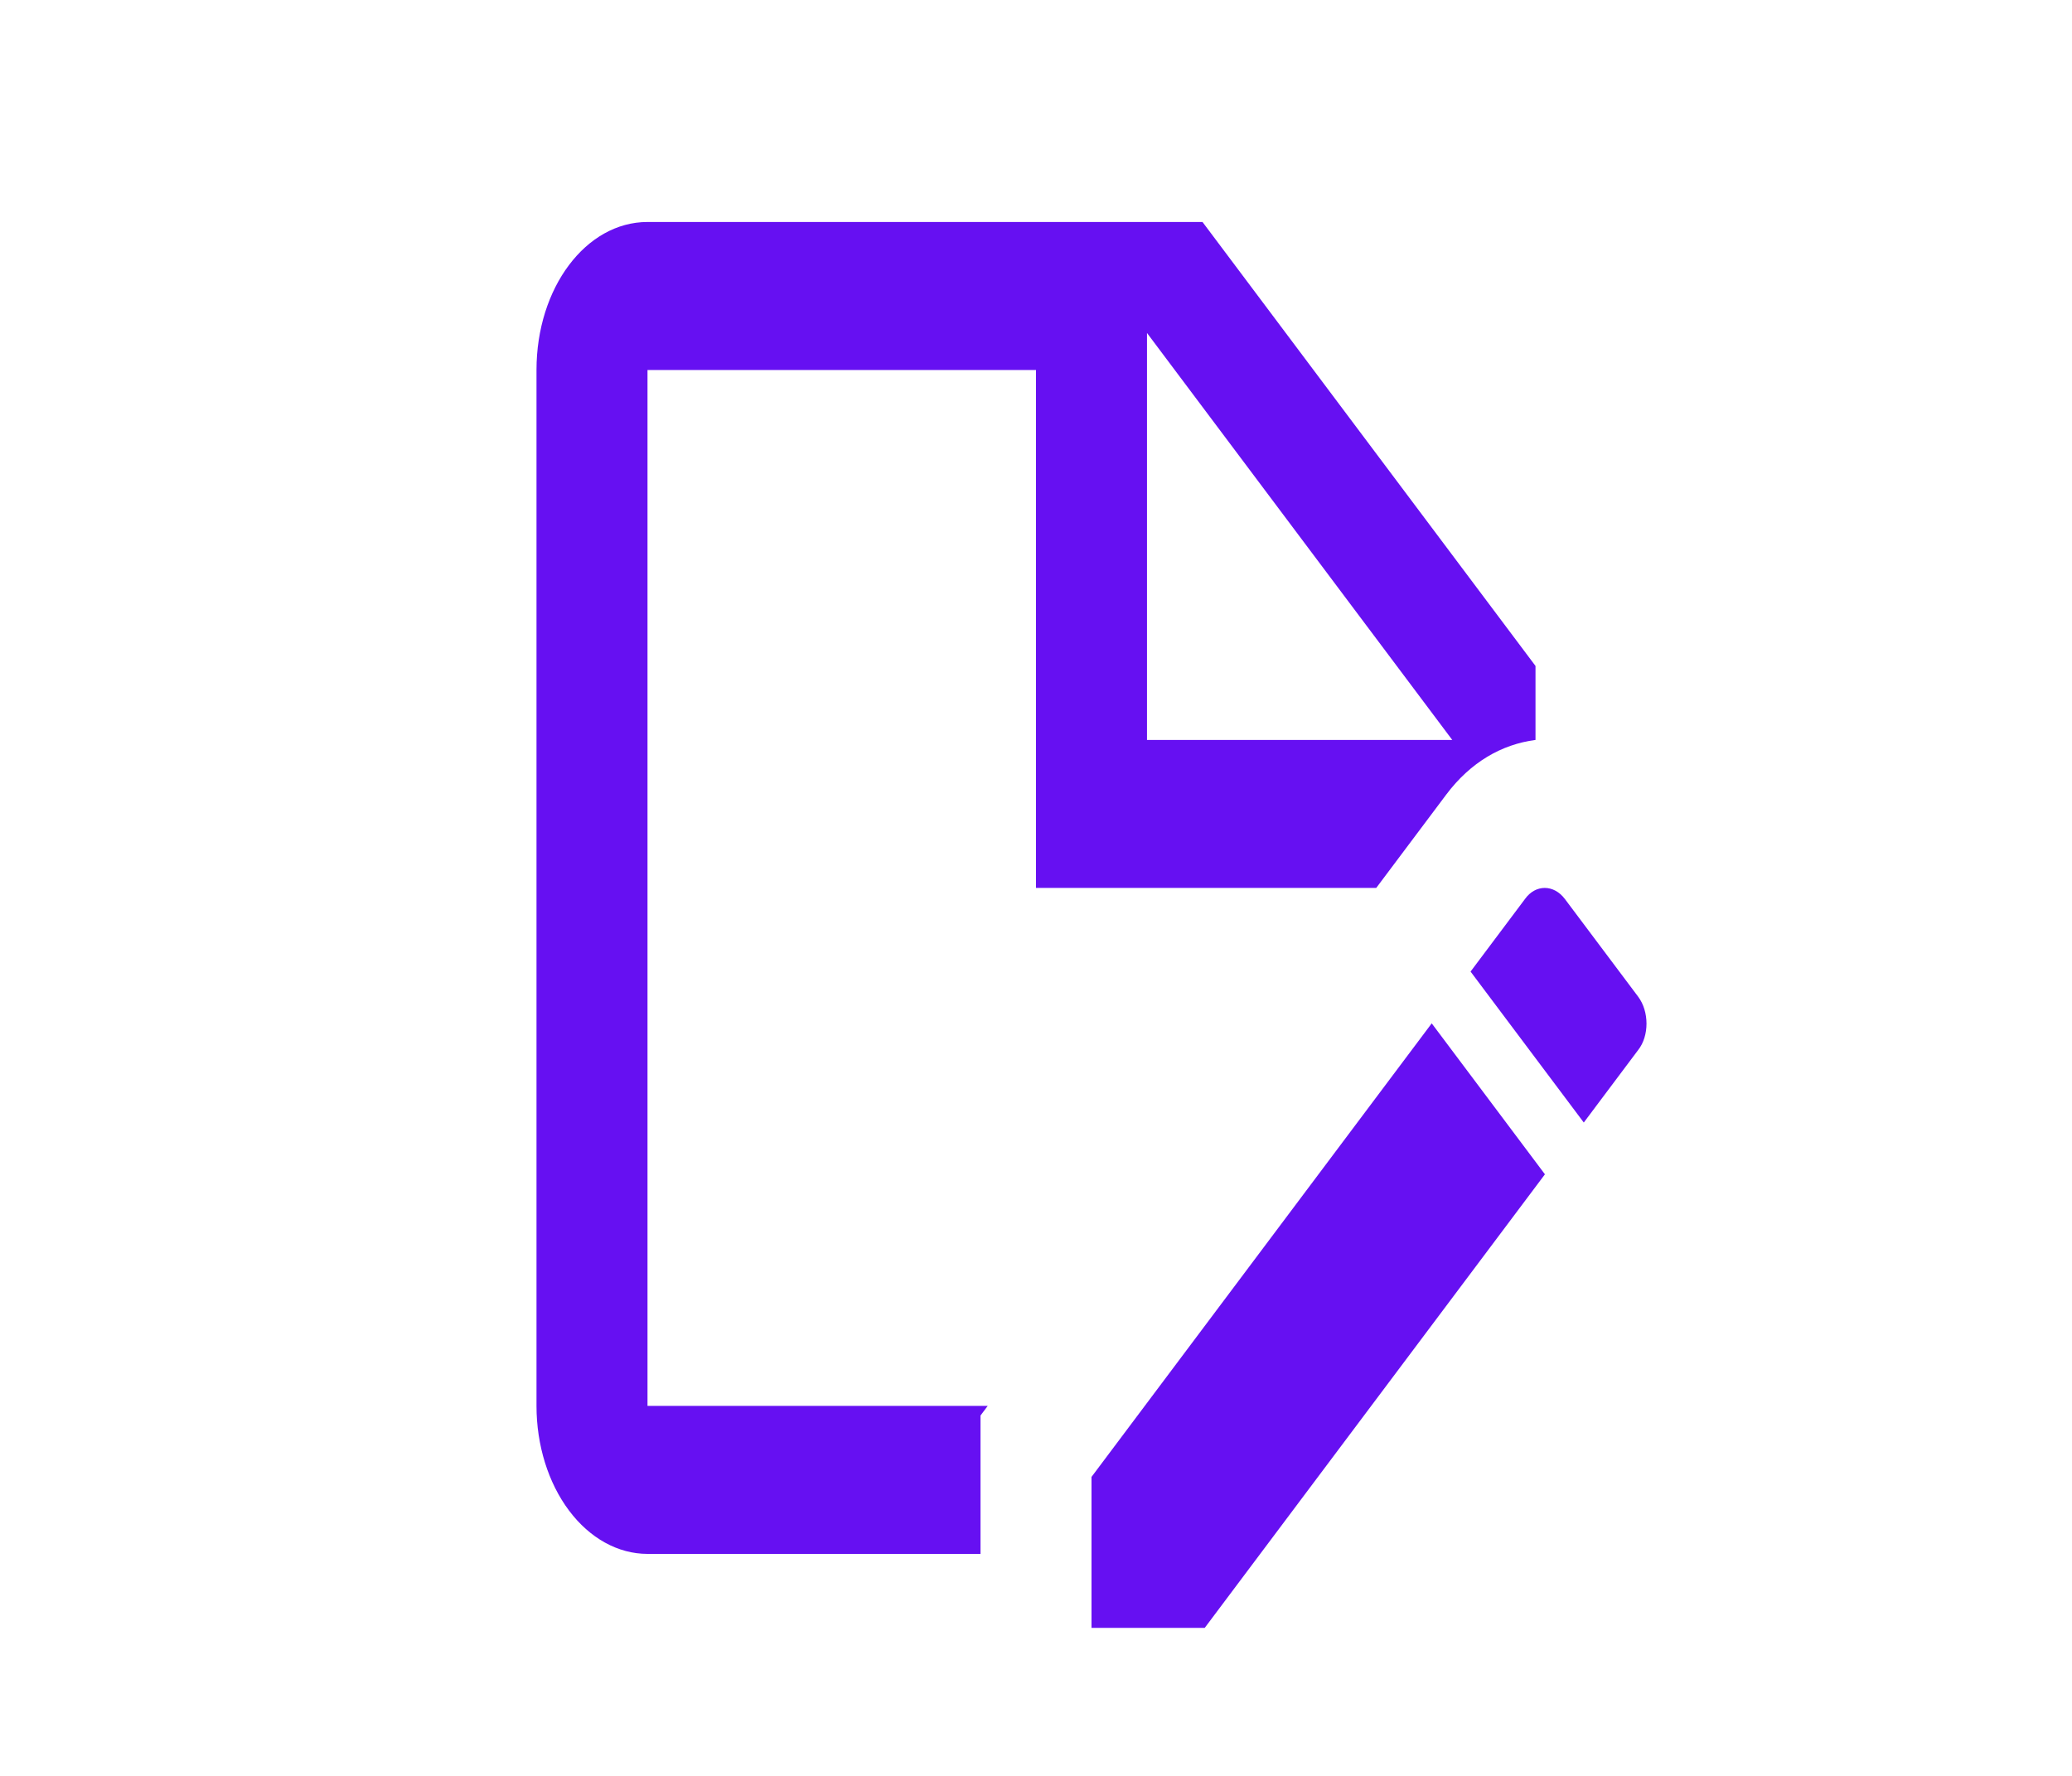
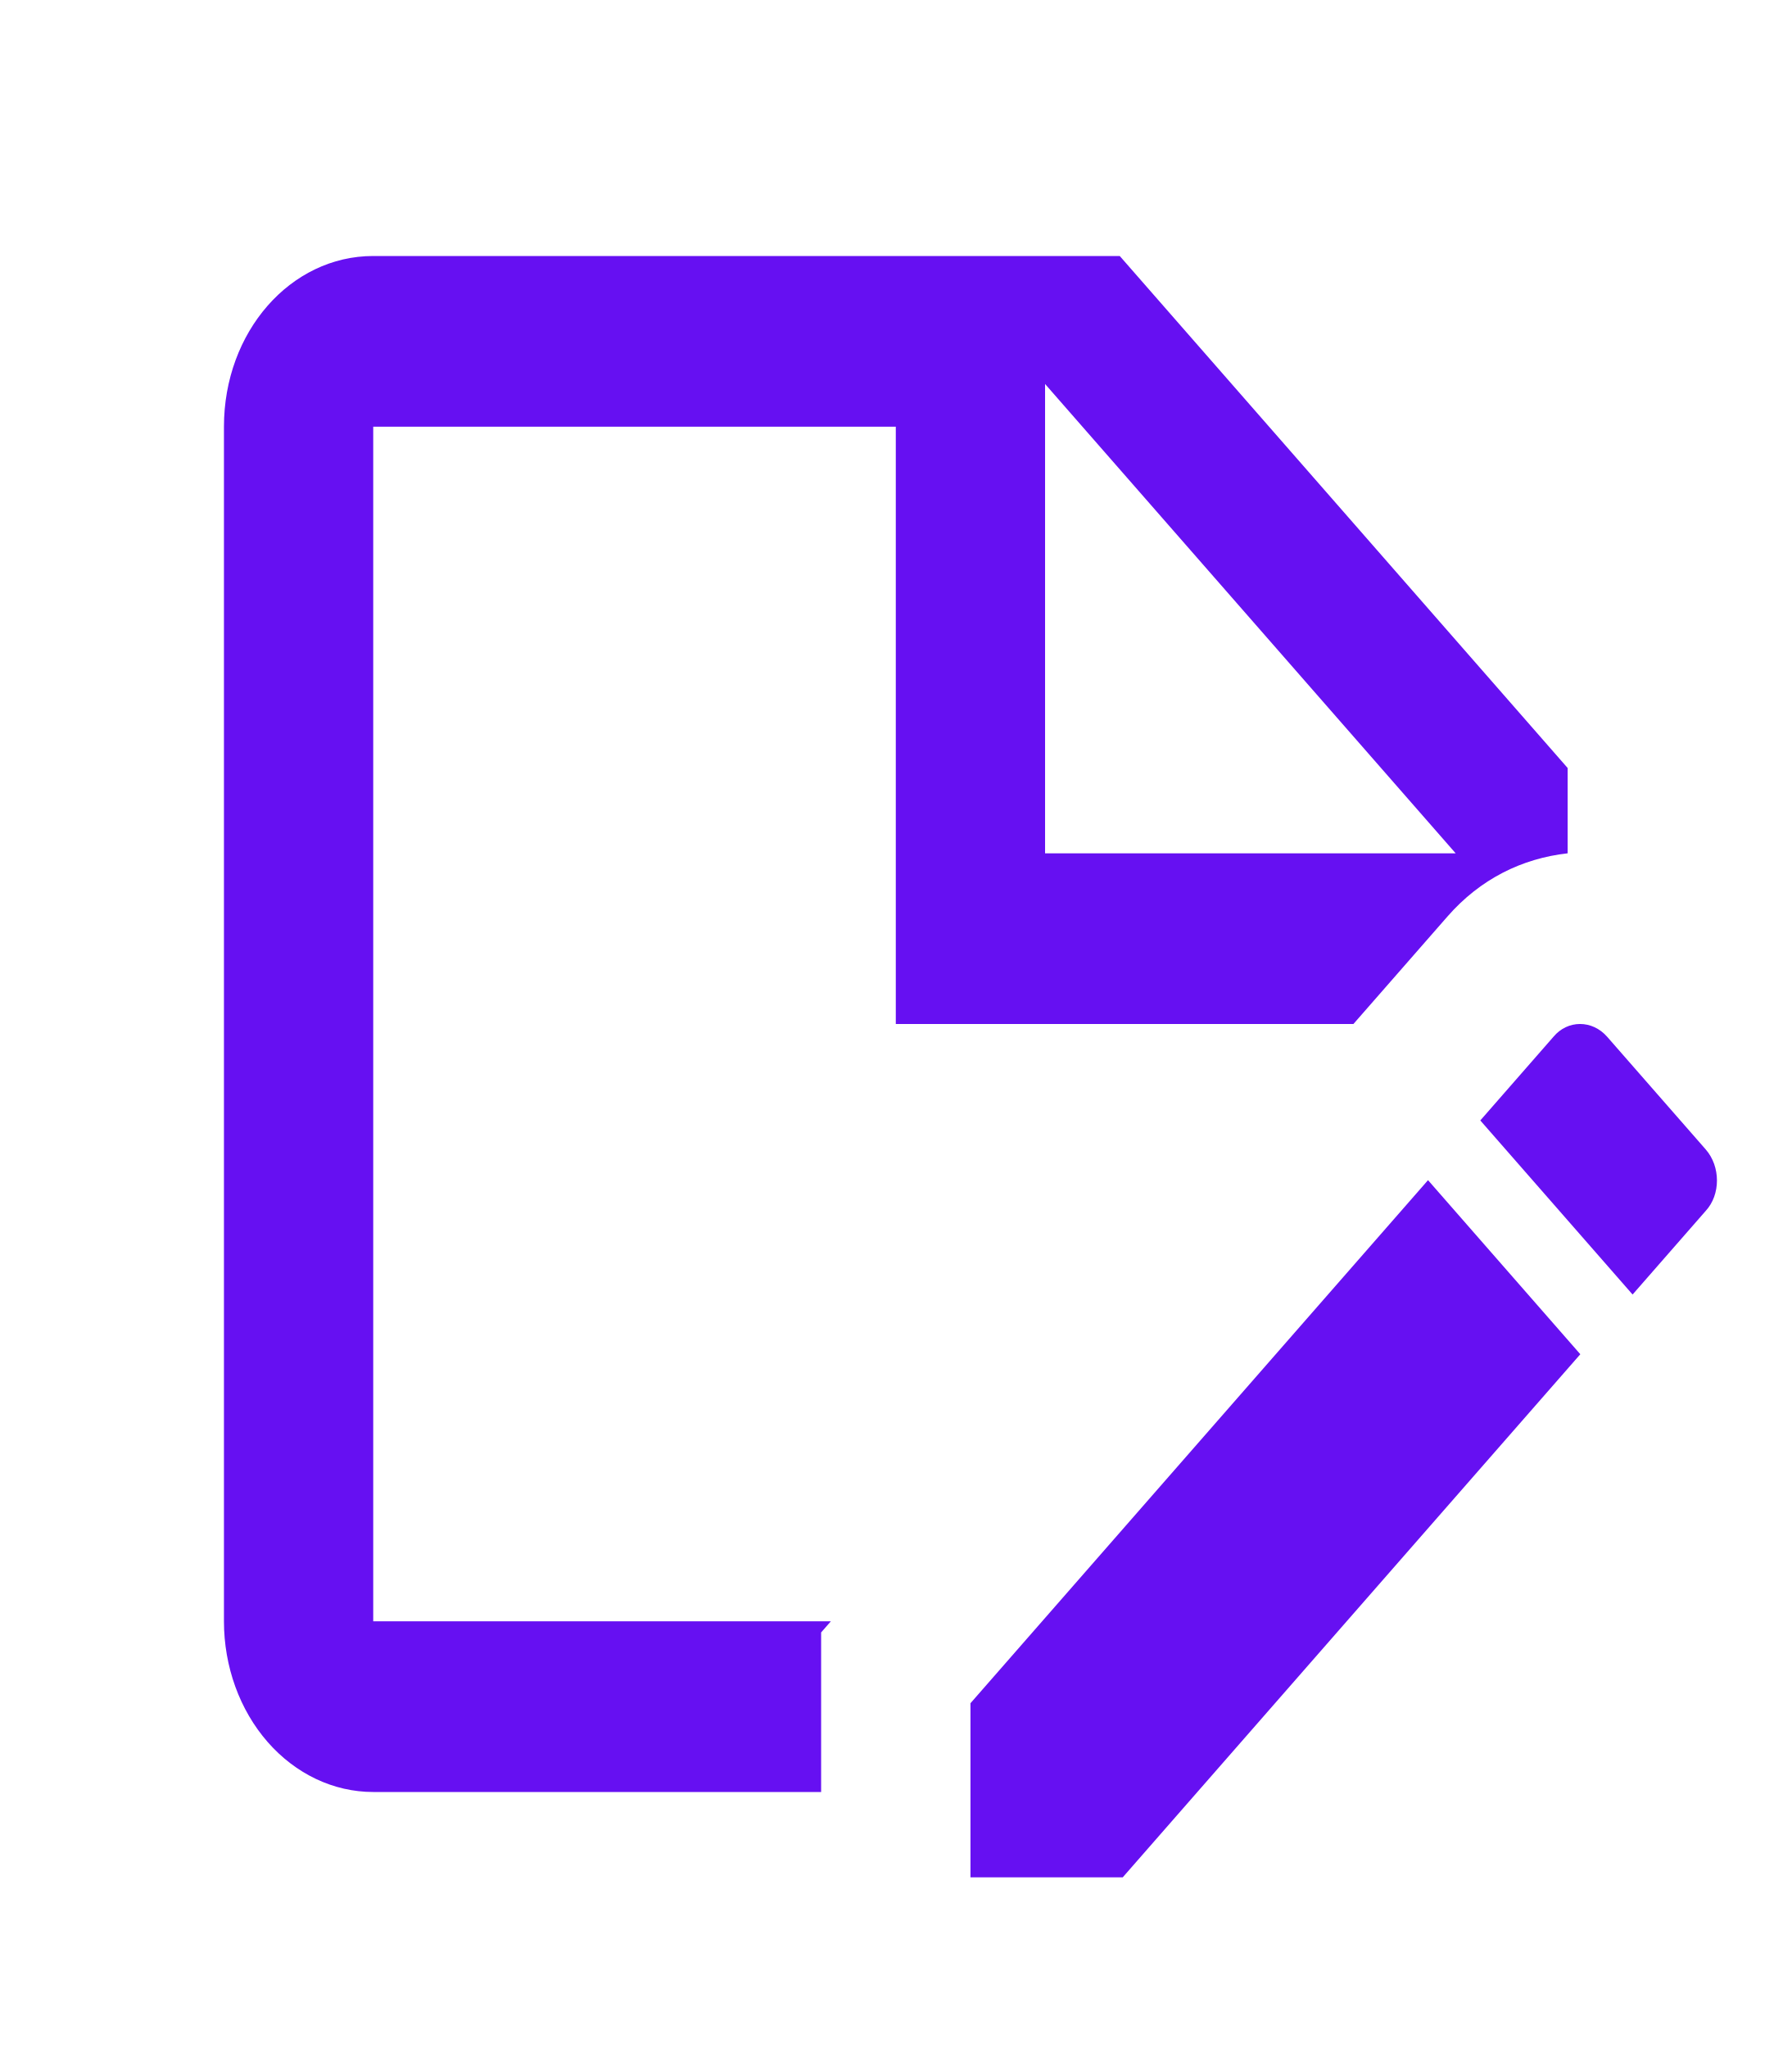
- <svg xmlns="http://www.w3.org/2000/svg" width="28" height="24" viewBox="0 0 24 32" fill="none">
-   <path d="M18.13 16L19.39 14.32C19.83 13.733 20.39 13.413 21 13.333V12L15 4H5C3.89 4 3 5.187 3 6.667V25.333C3 26.041 3.211 26.719 3.586 27.219C3.961 27.719 4.47 28 5 28H11V25.507L11.13 25.333H5V6.667H12V16H18.13ZM14 6L19.5 13.333H14V6ZM19.13 18.44L21.17 21.16L15.04 29.333H13V26.613L19.13 18.44M22.85 18.92L21.87 20.227L19.83 17.507L20.81 16.2C21 15.933 21.33 15.933 21.53 16.2L22.85 17.96C23.05 18.227 23.05 18.667 22.85 18.92V18.92Z" fill="#6610F2" />
+ <svg xmlns="http://www.w3.org/2000/svg" width="28" height="32" viewBox="0 0 28 32" fill="none">
+   <path d="M21.152 16L22.622 14.32C23.135 13.733 23.788 13.413 24.5 13.333V12L17.5 4H5.833C4.538 4 3.5 5.187 3.5 6.667V25.333C3.5 26.041 3.746 26.719 4.183 27.219C4.621 27.719 5.214 28 5.833 28H12.833V25.507L12.985 25.333H5.833V6.667H14V16H21.152ZM16.333 6L22.75 13.333H16.333V6ZM22.318 18.44L24.698 21.16L17.547 29.333H15.167V26.613L22.318 18.44M26.658 18.92L25.515 20.227L23.135 17.507L24.278 16.2C24.5 15.933 24.885 15.933 25.118 16.2L26.658 17.96C26.892 18.227 26.892 18.667 26.658 18.92V18.92Z" fill="#6610F2" />
</svg>
